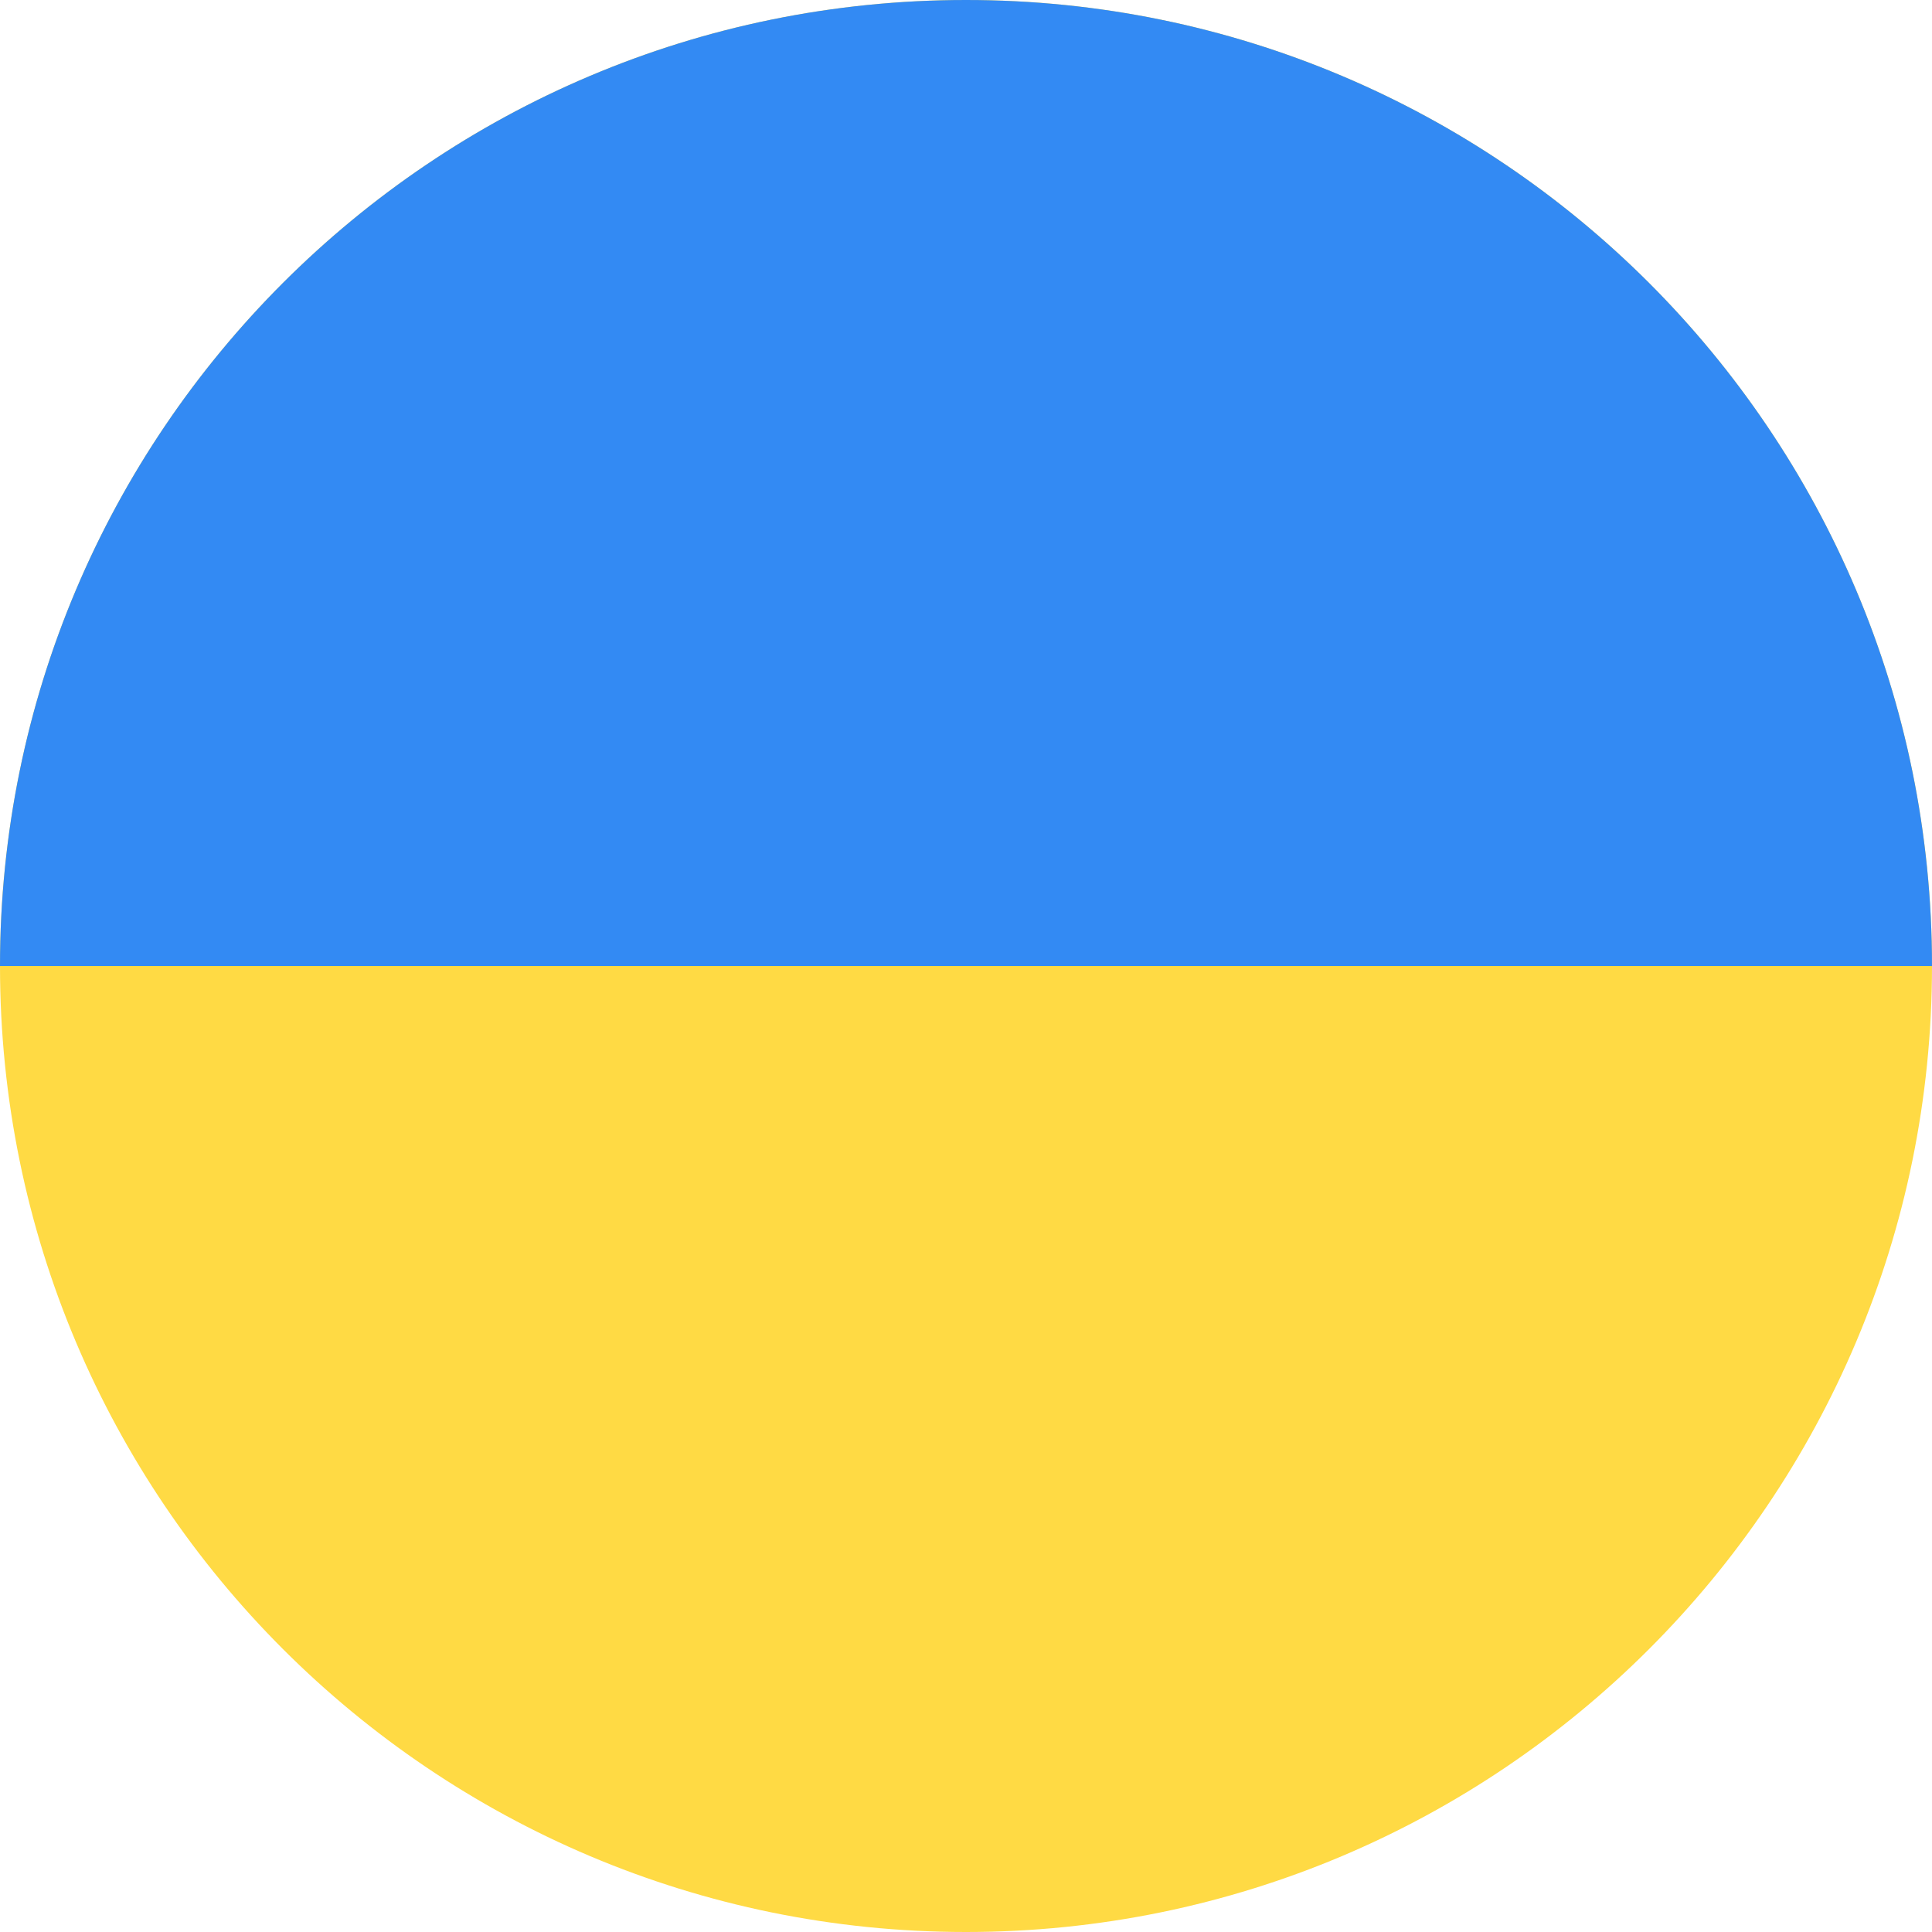
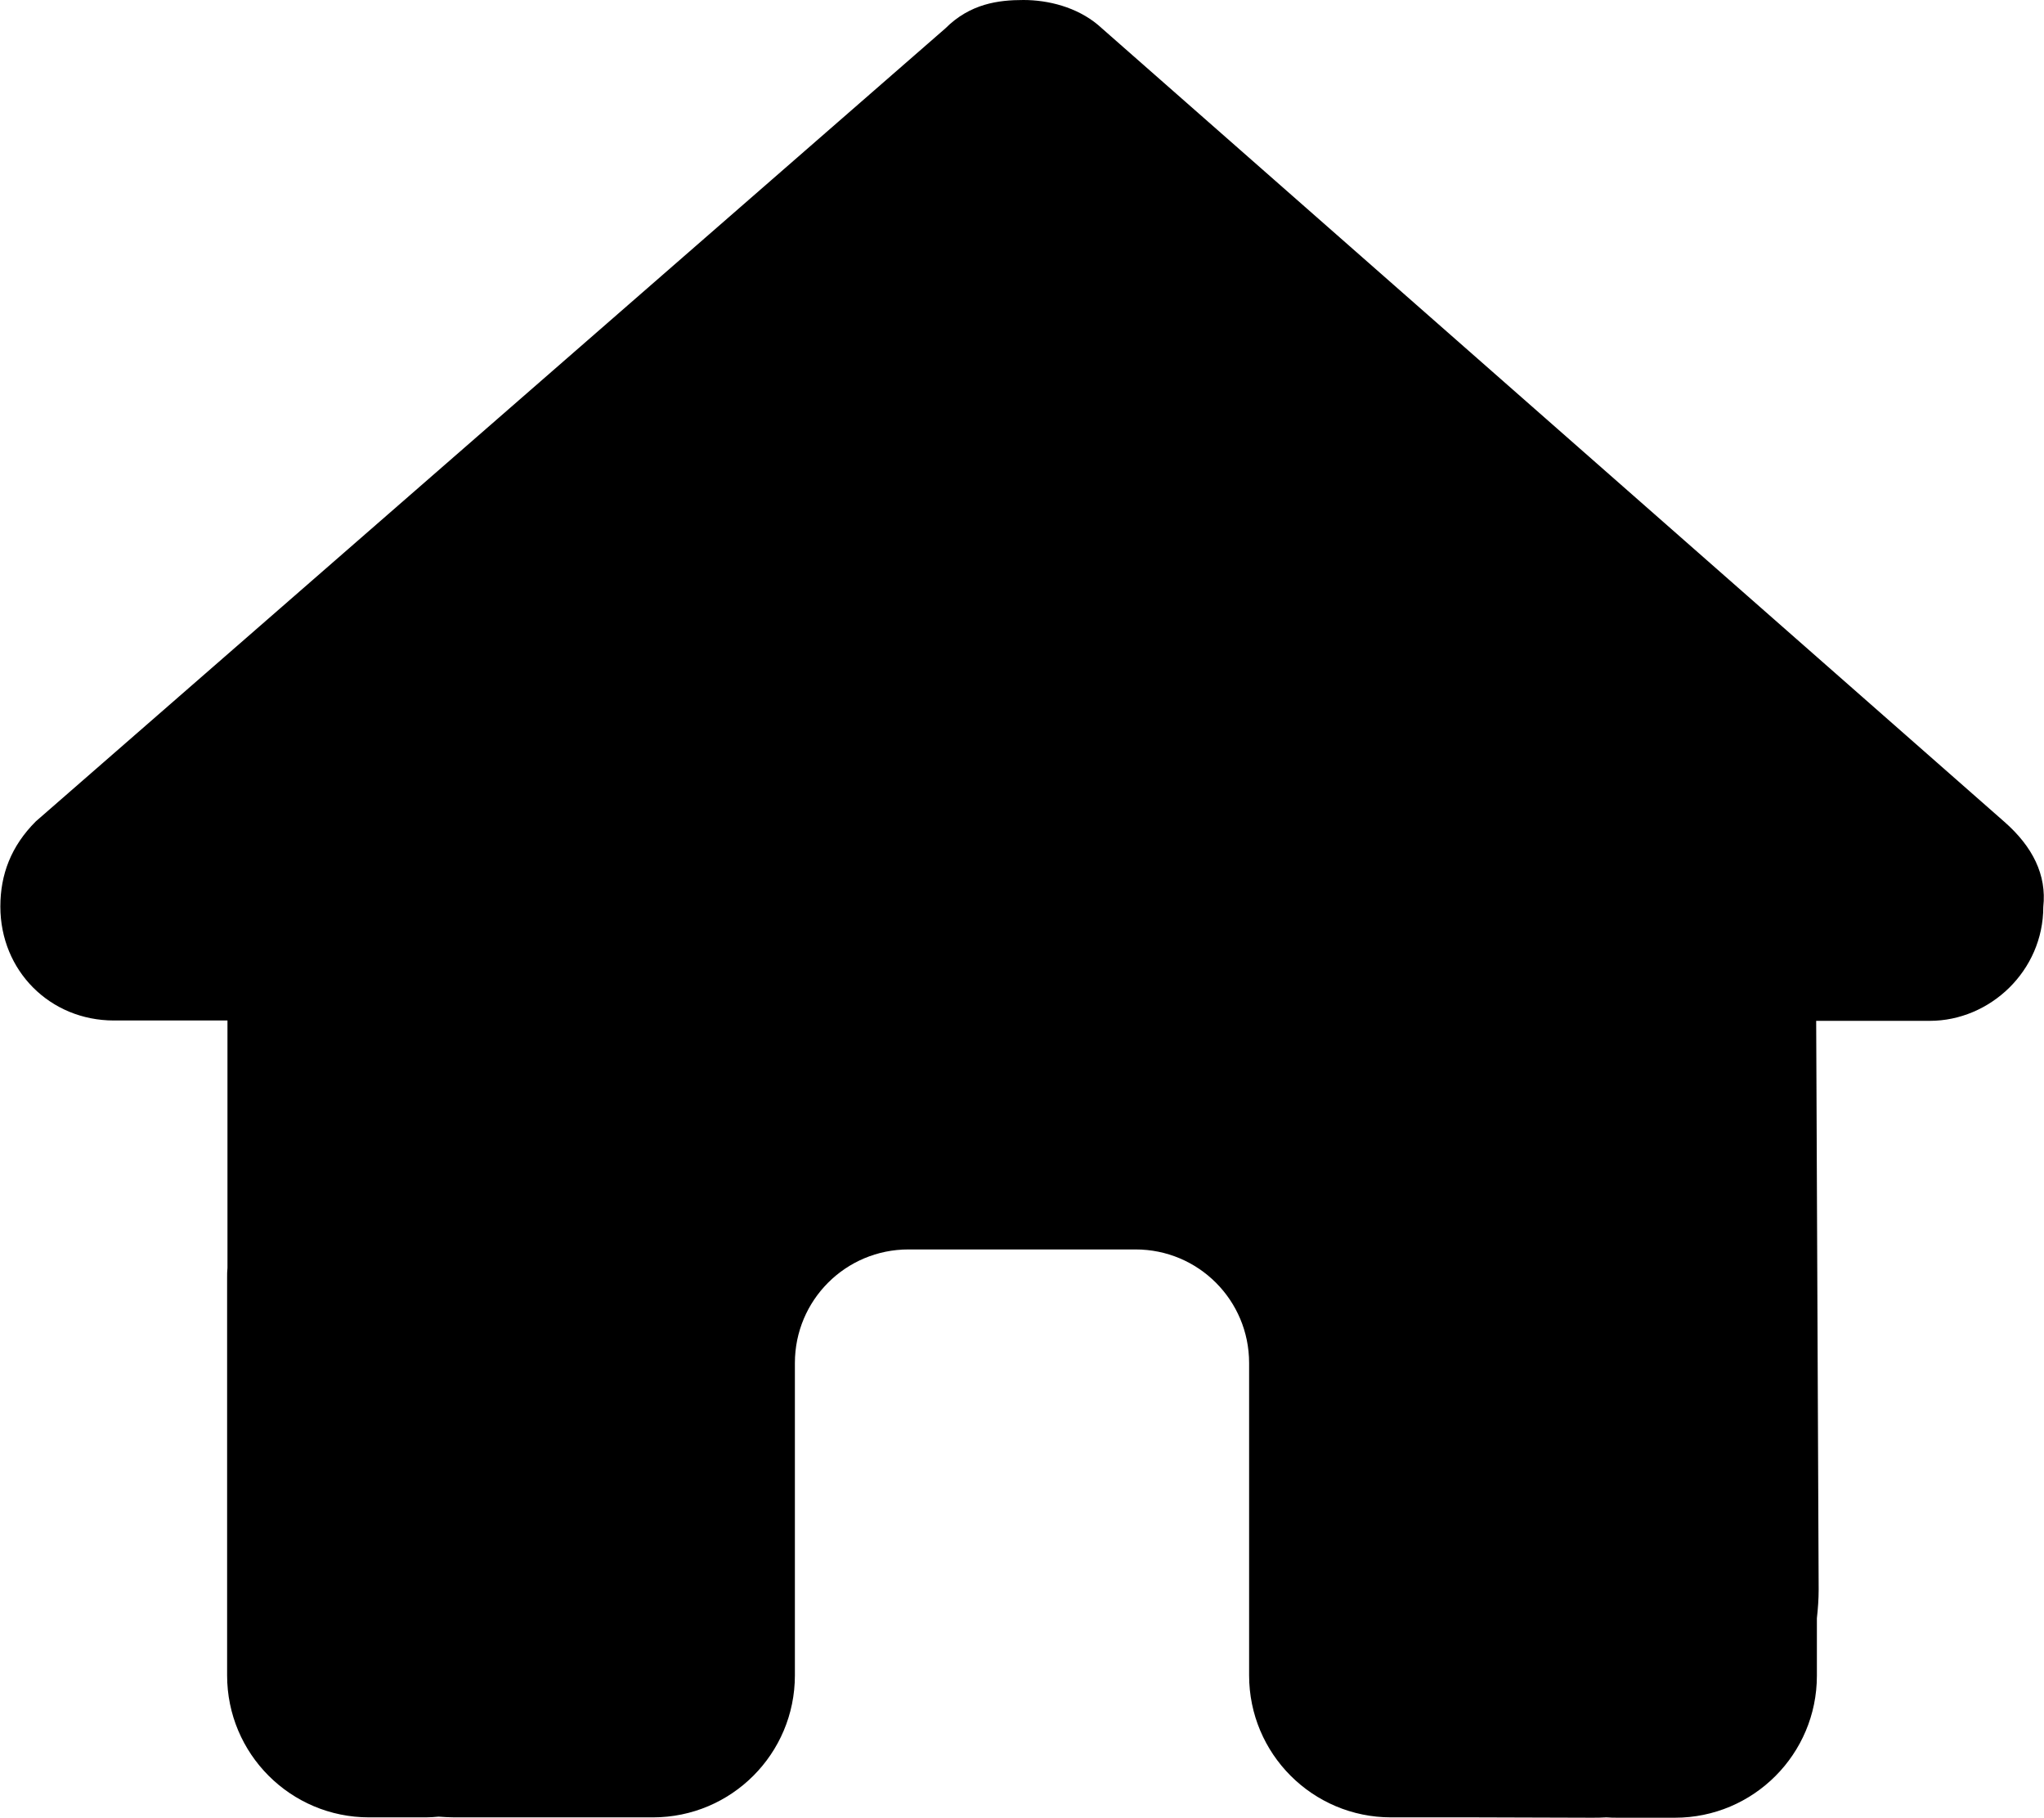
- <svg xmlns="http://www.w3.org/2000/svg" version="1.1" id="Layer_1" x="0px" y="0px" viewBox="0 0 512 512" style="enable-background:new 0 0 512 512;" xml:space="preserve">
-   <circle style="fill:#FFDA44;" cx="256" cy="256" r="256" />
-   <path style="fill:#338AF3;" d="M0,256C0,114.616,114.616,0,256,0s256,114.616,256,256" />
-   <g>
- </g>
-   <g>
- </g>
-   <g>
- </g>
-   <g>
- </g>
-   <g>
- </g>
-   <g>
- </g>
-   <g>
- </g>
-   <g>
- </g>
-   <g>
- </g>
-   <g>
- </g>
-   <g>
- </g>
-   <g>
- </g>
-   <g>
- </g>
-   <g>
- </g>
-   <g>
- </g>
+ <svg xmlns="http://www.w3.org/2000/svg" viewBox="0 0 576 512">
+   <path d="M575.8 255.5c0 18-15 32.1-32 32.1l-32 0 .7 160.2c0 2.7-.2 5.4-.5 8.1l0 16.2c0 22.1-17.9 40-40 40l-16 0c-1.1 0-2.2 0-3.3-.1c-1.4 .1-2.8 .1-4.2 .1L416 512l-24 0c-22.1 0-40-17.9-40-40l0-24 0-64c0-17.7-14.3-32-32-32l-64 0c-17.7 0-32 14.3-32 32l0 64 0 24c0 22.1-17.9 40-40 40l-24 0-31.9 0c-1.5 0-3-.1-4.5-.2c-1.2 .1-2.4 .2-3.6 .2l-16 0c-22.1 0-40-17.9-40-40l0-112c0-.9 0-1.9 .1-2.8l0-69.7-32 0c-18 0-32-14-32-32.1c0-9 3-17 10-24L266.4 8c7-7 15-8 22-8s15 2 21 7L564.8 231.5c8 7 12 15 11 24z" />
</svg>
